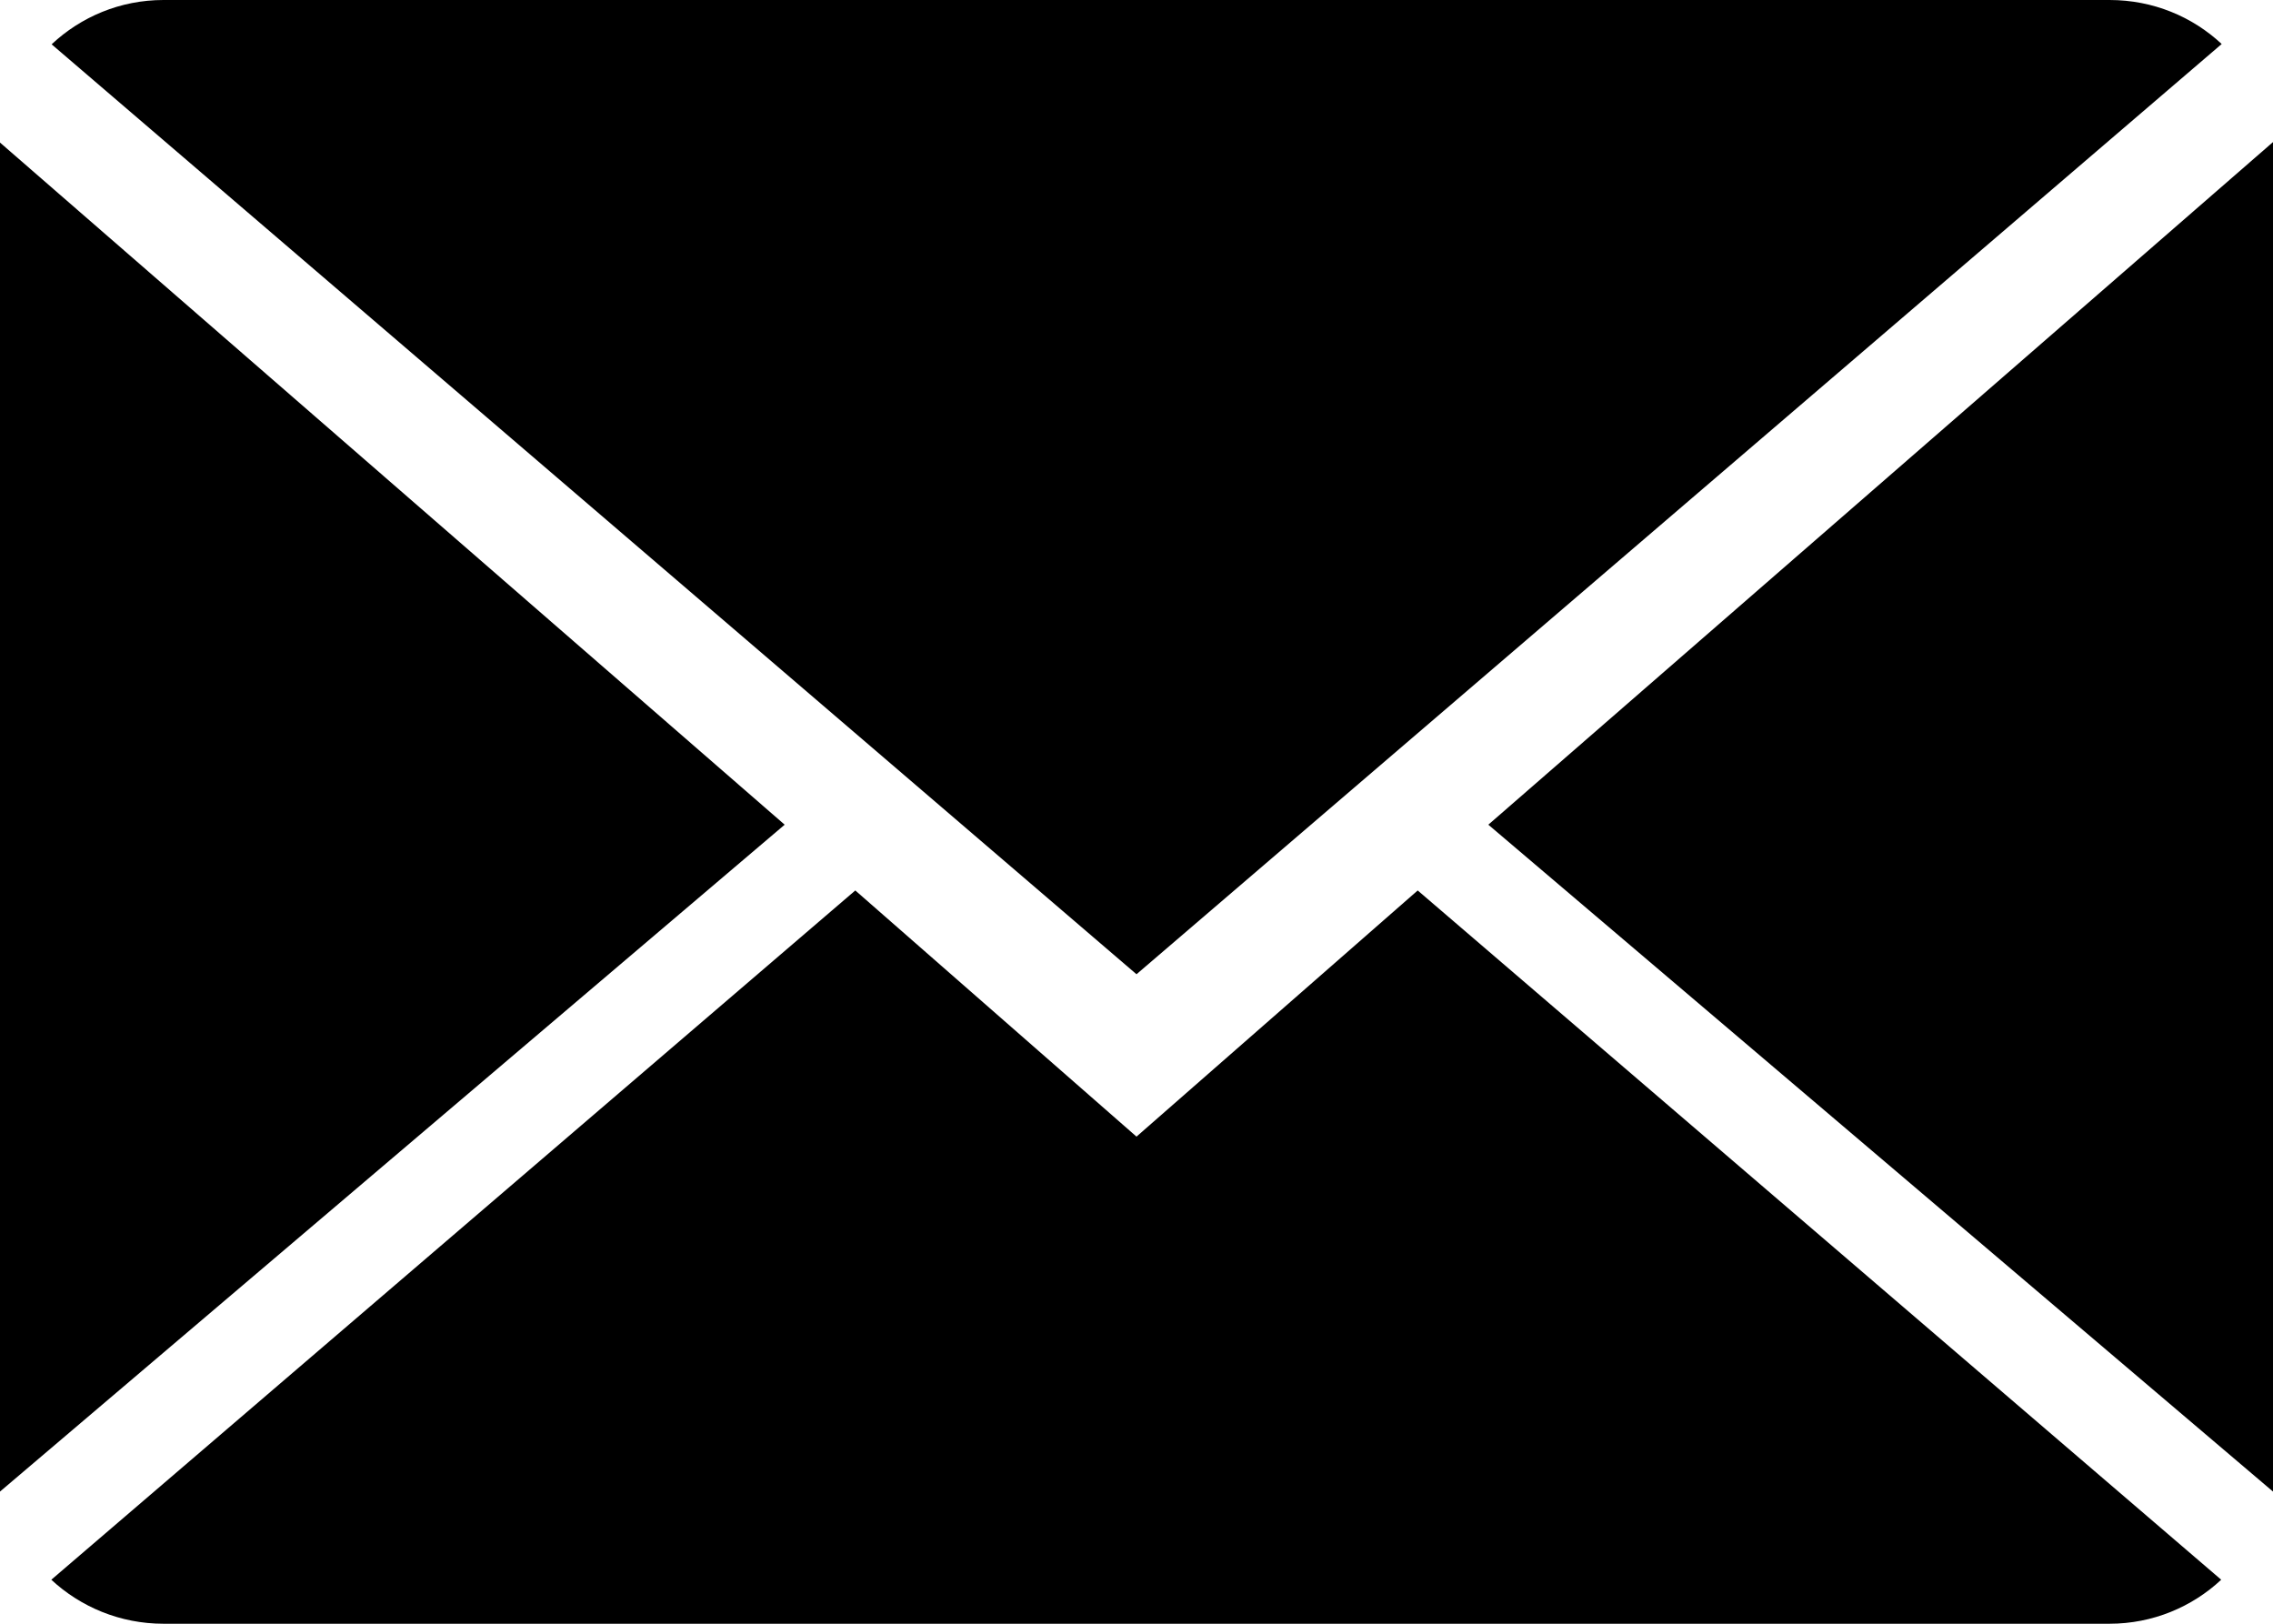
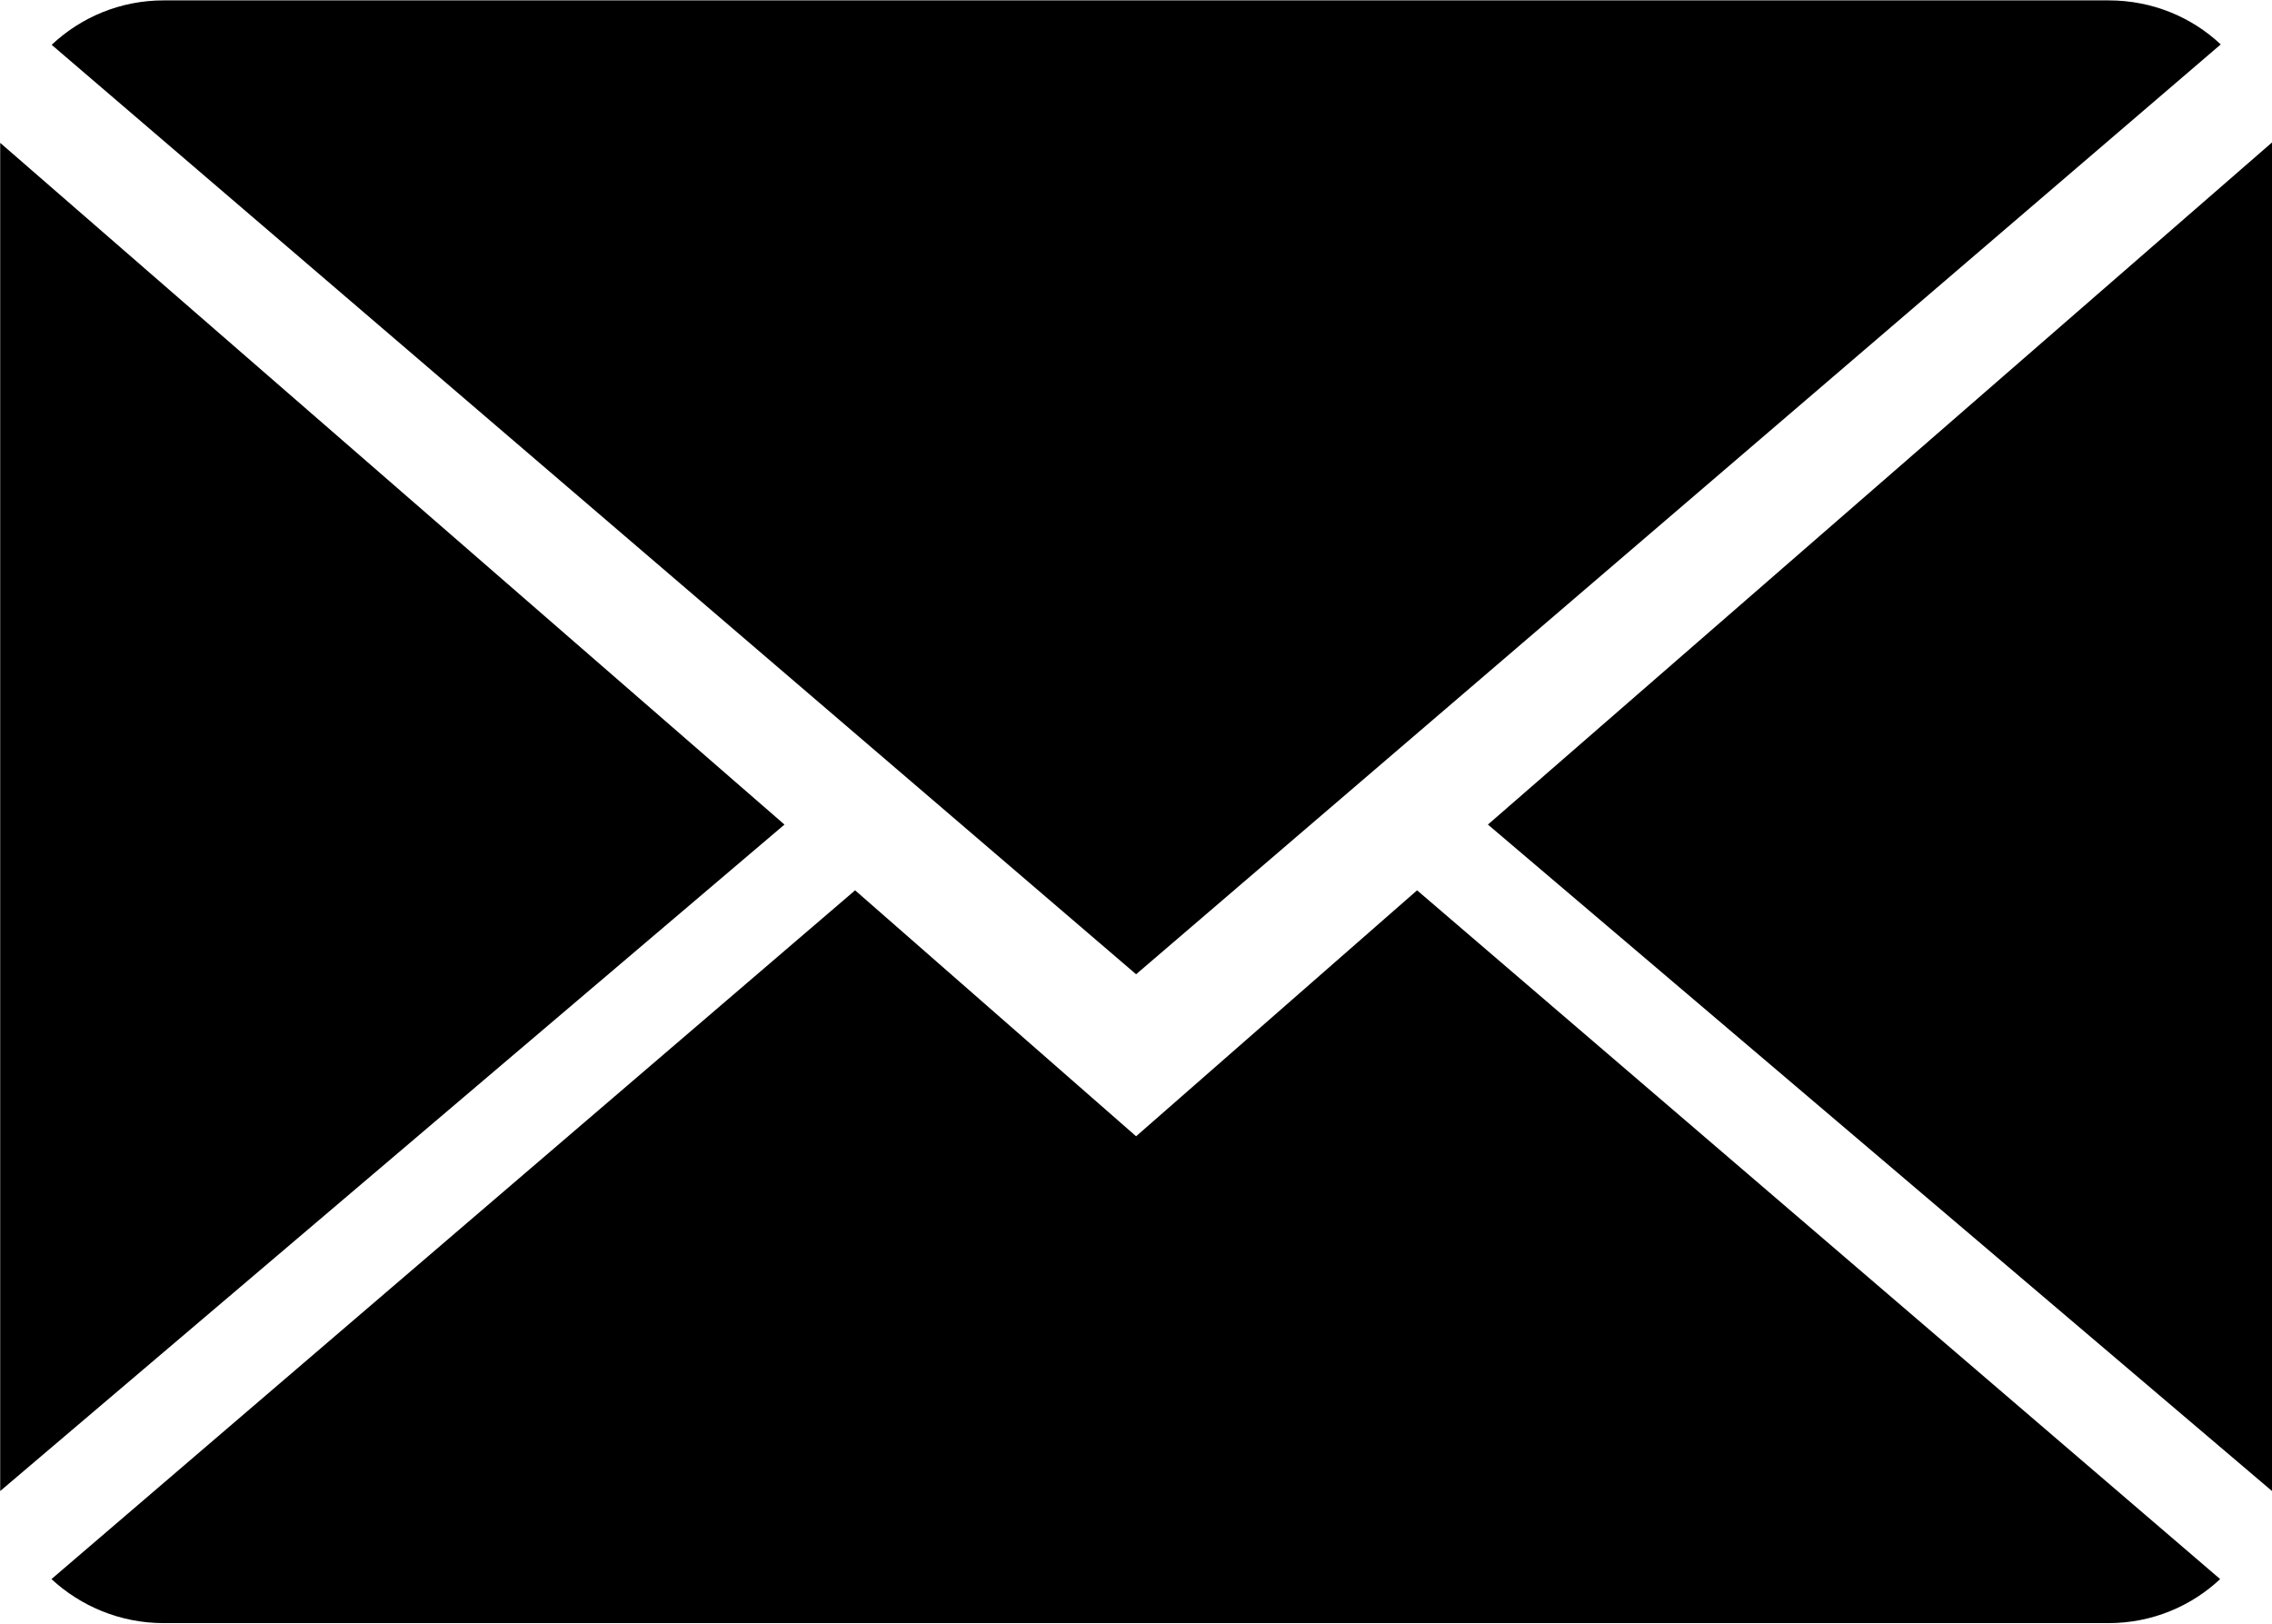
- <svg xmlns="http://www.w3.org/2000/svg" version="1.1" id="Capa_1" x="0px" y="0px" width="14px" height="10px" viewBox="0 0 14 10" enable-background="new 0 0 14 10" xml:space="preserve">
+ <svg xmlns="http://www.w3.org/2000/svg" version="1.1" id="Capa_1" x="0px" y="0px" width="11.611px" height="8.295px" viewBox="0 0 11.611 8.295" enable-background="new 0 0 11.611 8.295" xml:space="preserve">
  <g>
-     <path d="M7,7L5.268,5.484L0.316,9.729C0.496,9.896,0.739,10,1.007,10h11.986c0.267,0,0.509-0.104,0.688-0.271L8.732,5.484L7,7z" />
-     <path d="M13.684,0.271C13.504,0.103,13.262,0,12.993,0H1.007C0.74,0,0.498,0.104,0.318,0.273L7,6L13.684,0.271z" />
-     <polygon points="0,0.878 0,9.186 4.833,5.079  " />
-     <polygon points="9.167,5.079 14,9.186 14,0.875  " />
+     <path d="M5.806,5.807L4.37,4.55L0.263,8.07c0.149,0.138,0.351,0.225,0.573,0.225h9.94c0.221,0,0.422-0.086,0.57-0.225L7.242,4.55   L5.806,5.807z" />
+     <path d="M11.349,0.227c-0.149-0.14-0.35-0.225-0.573-0.225h-9.94c-0.221,0-0.422,0.086-0.572,0.227l5.542,4.75L11.349,0.227z" />
+     <polygon points="0.001,0.73 0.001,7.62 4.009,4.214  " />
+     <polygon points="7.604,4.214 11.611,7.62 11.611,0.728  " />
  </g>
</svg>
